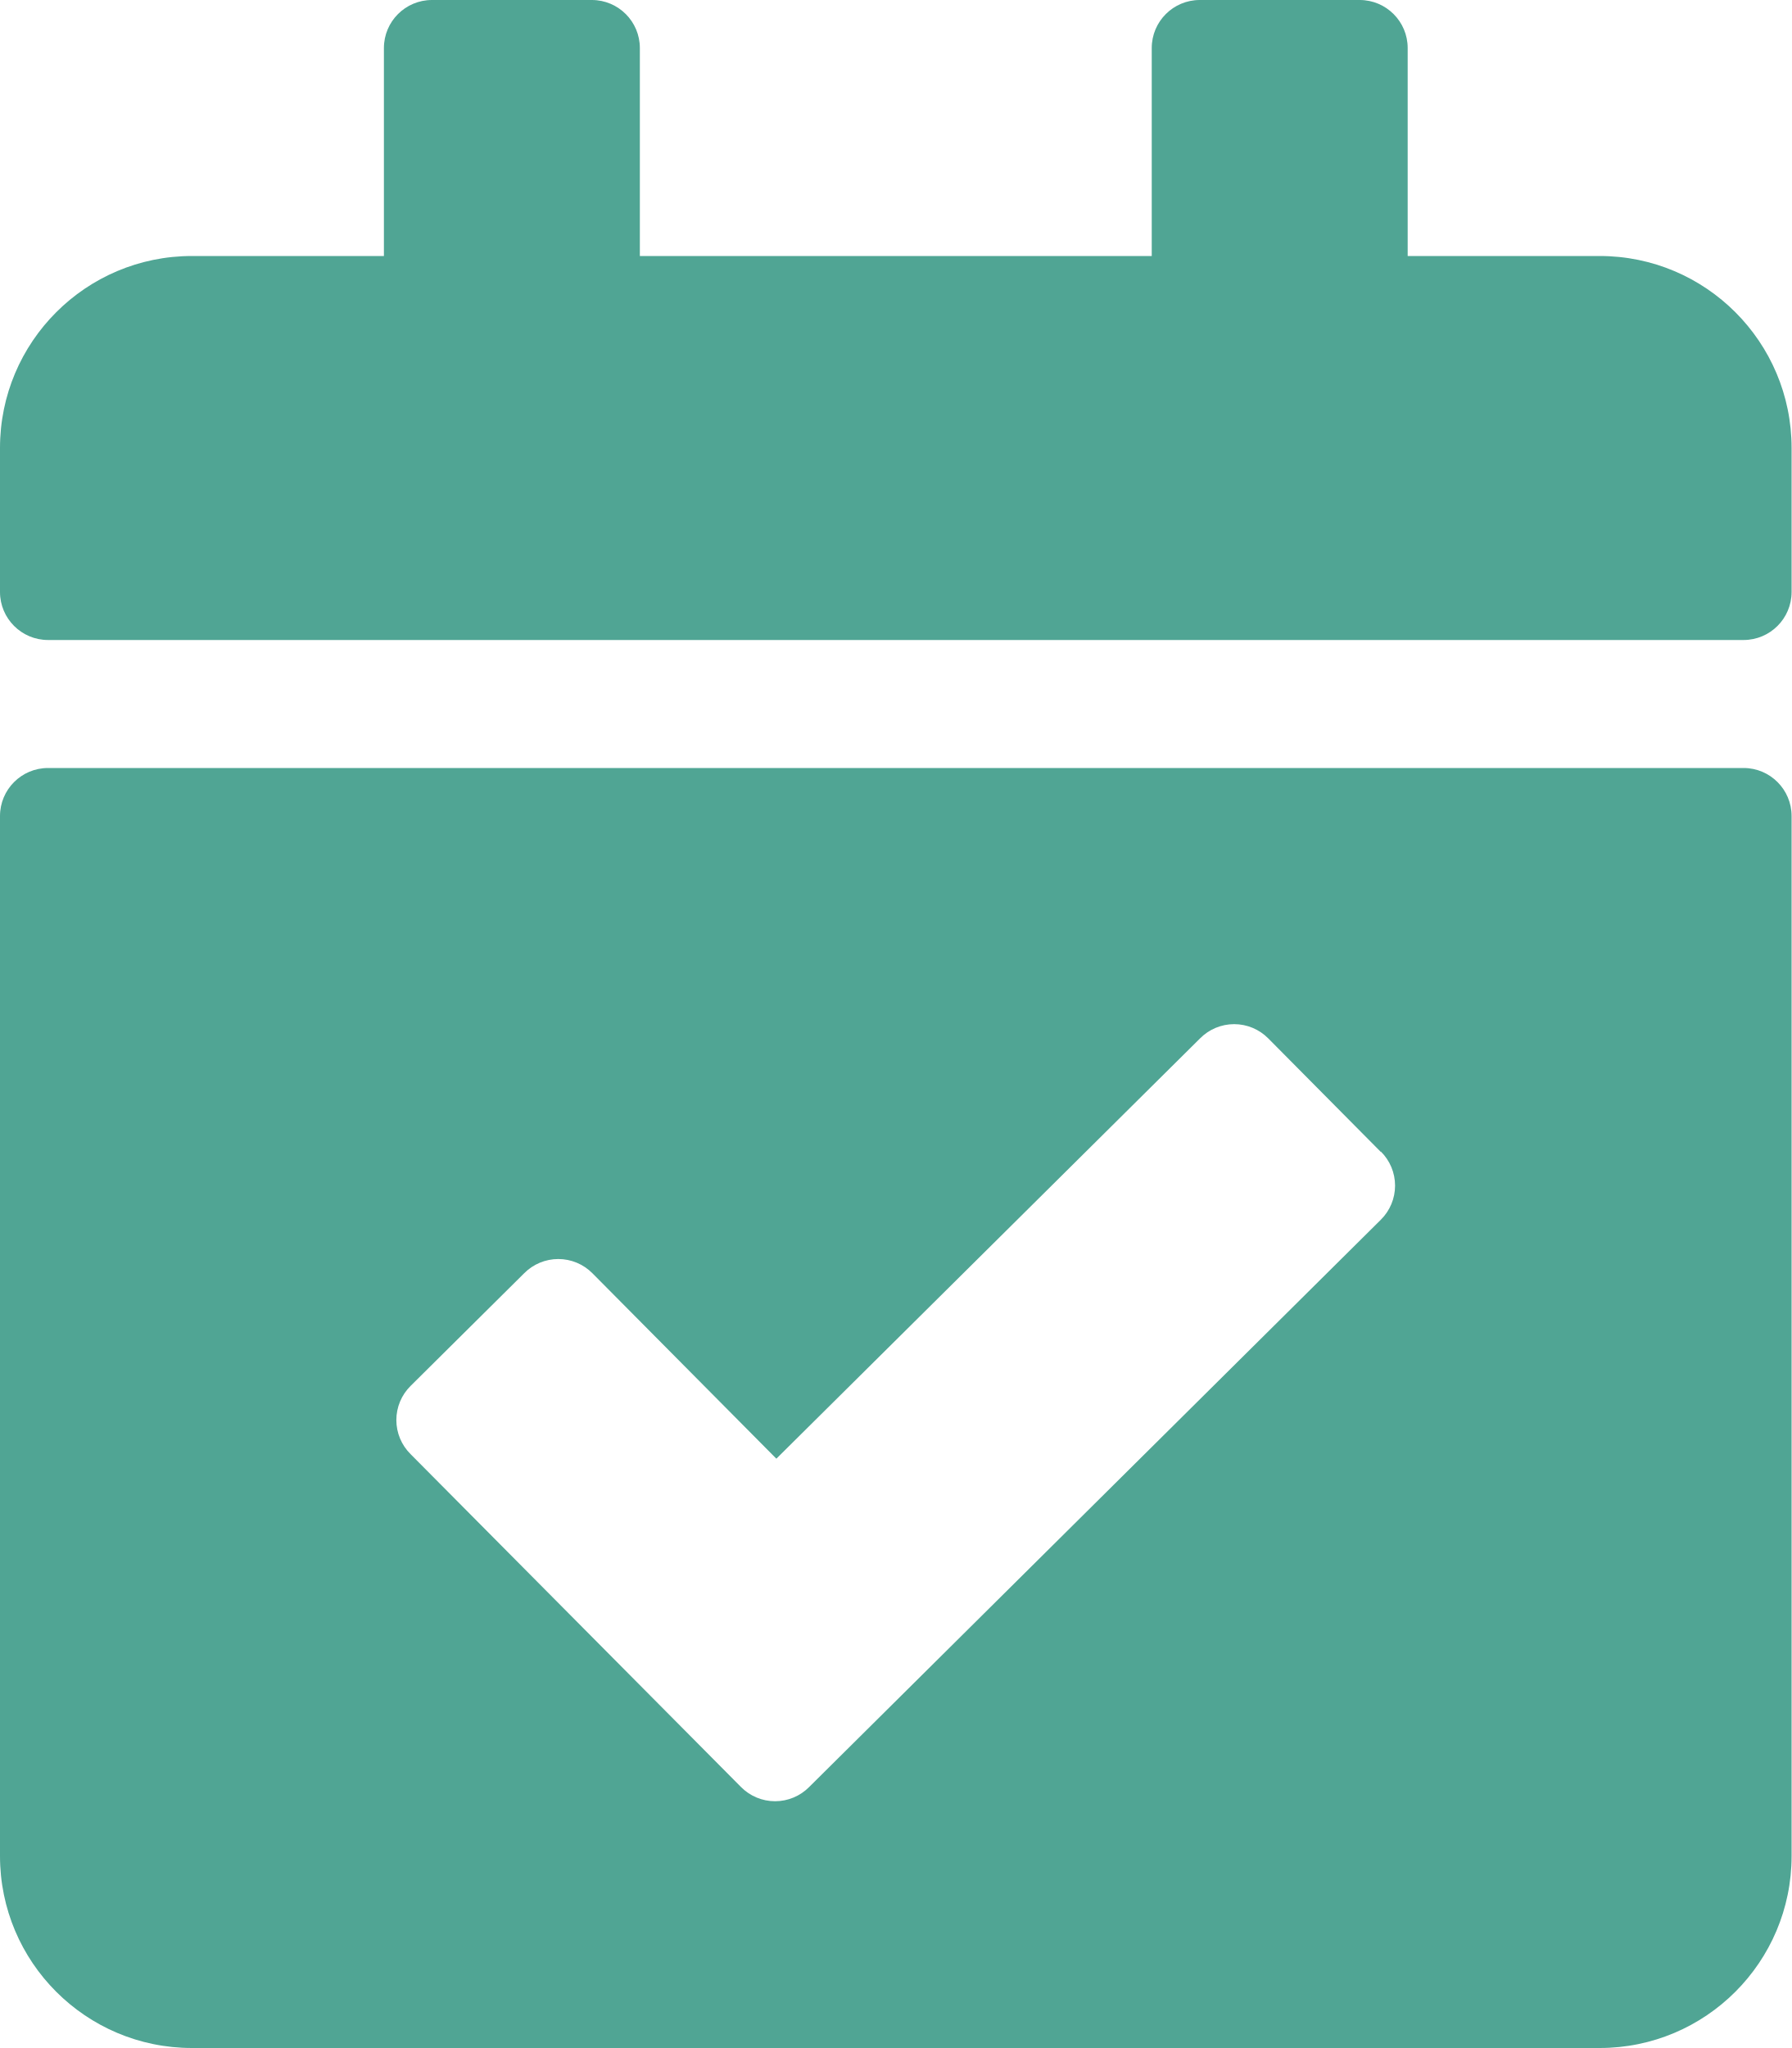
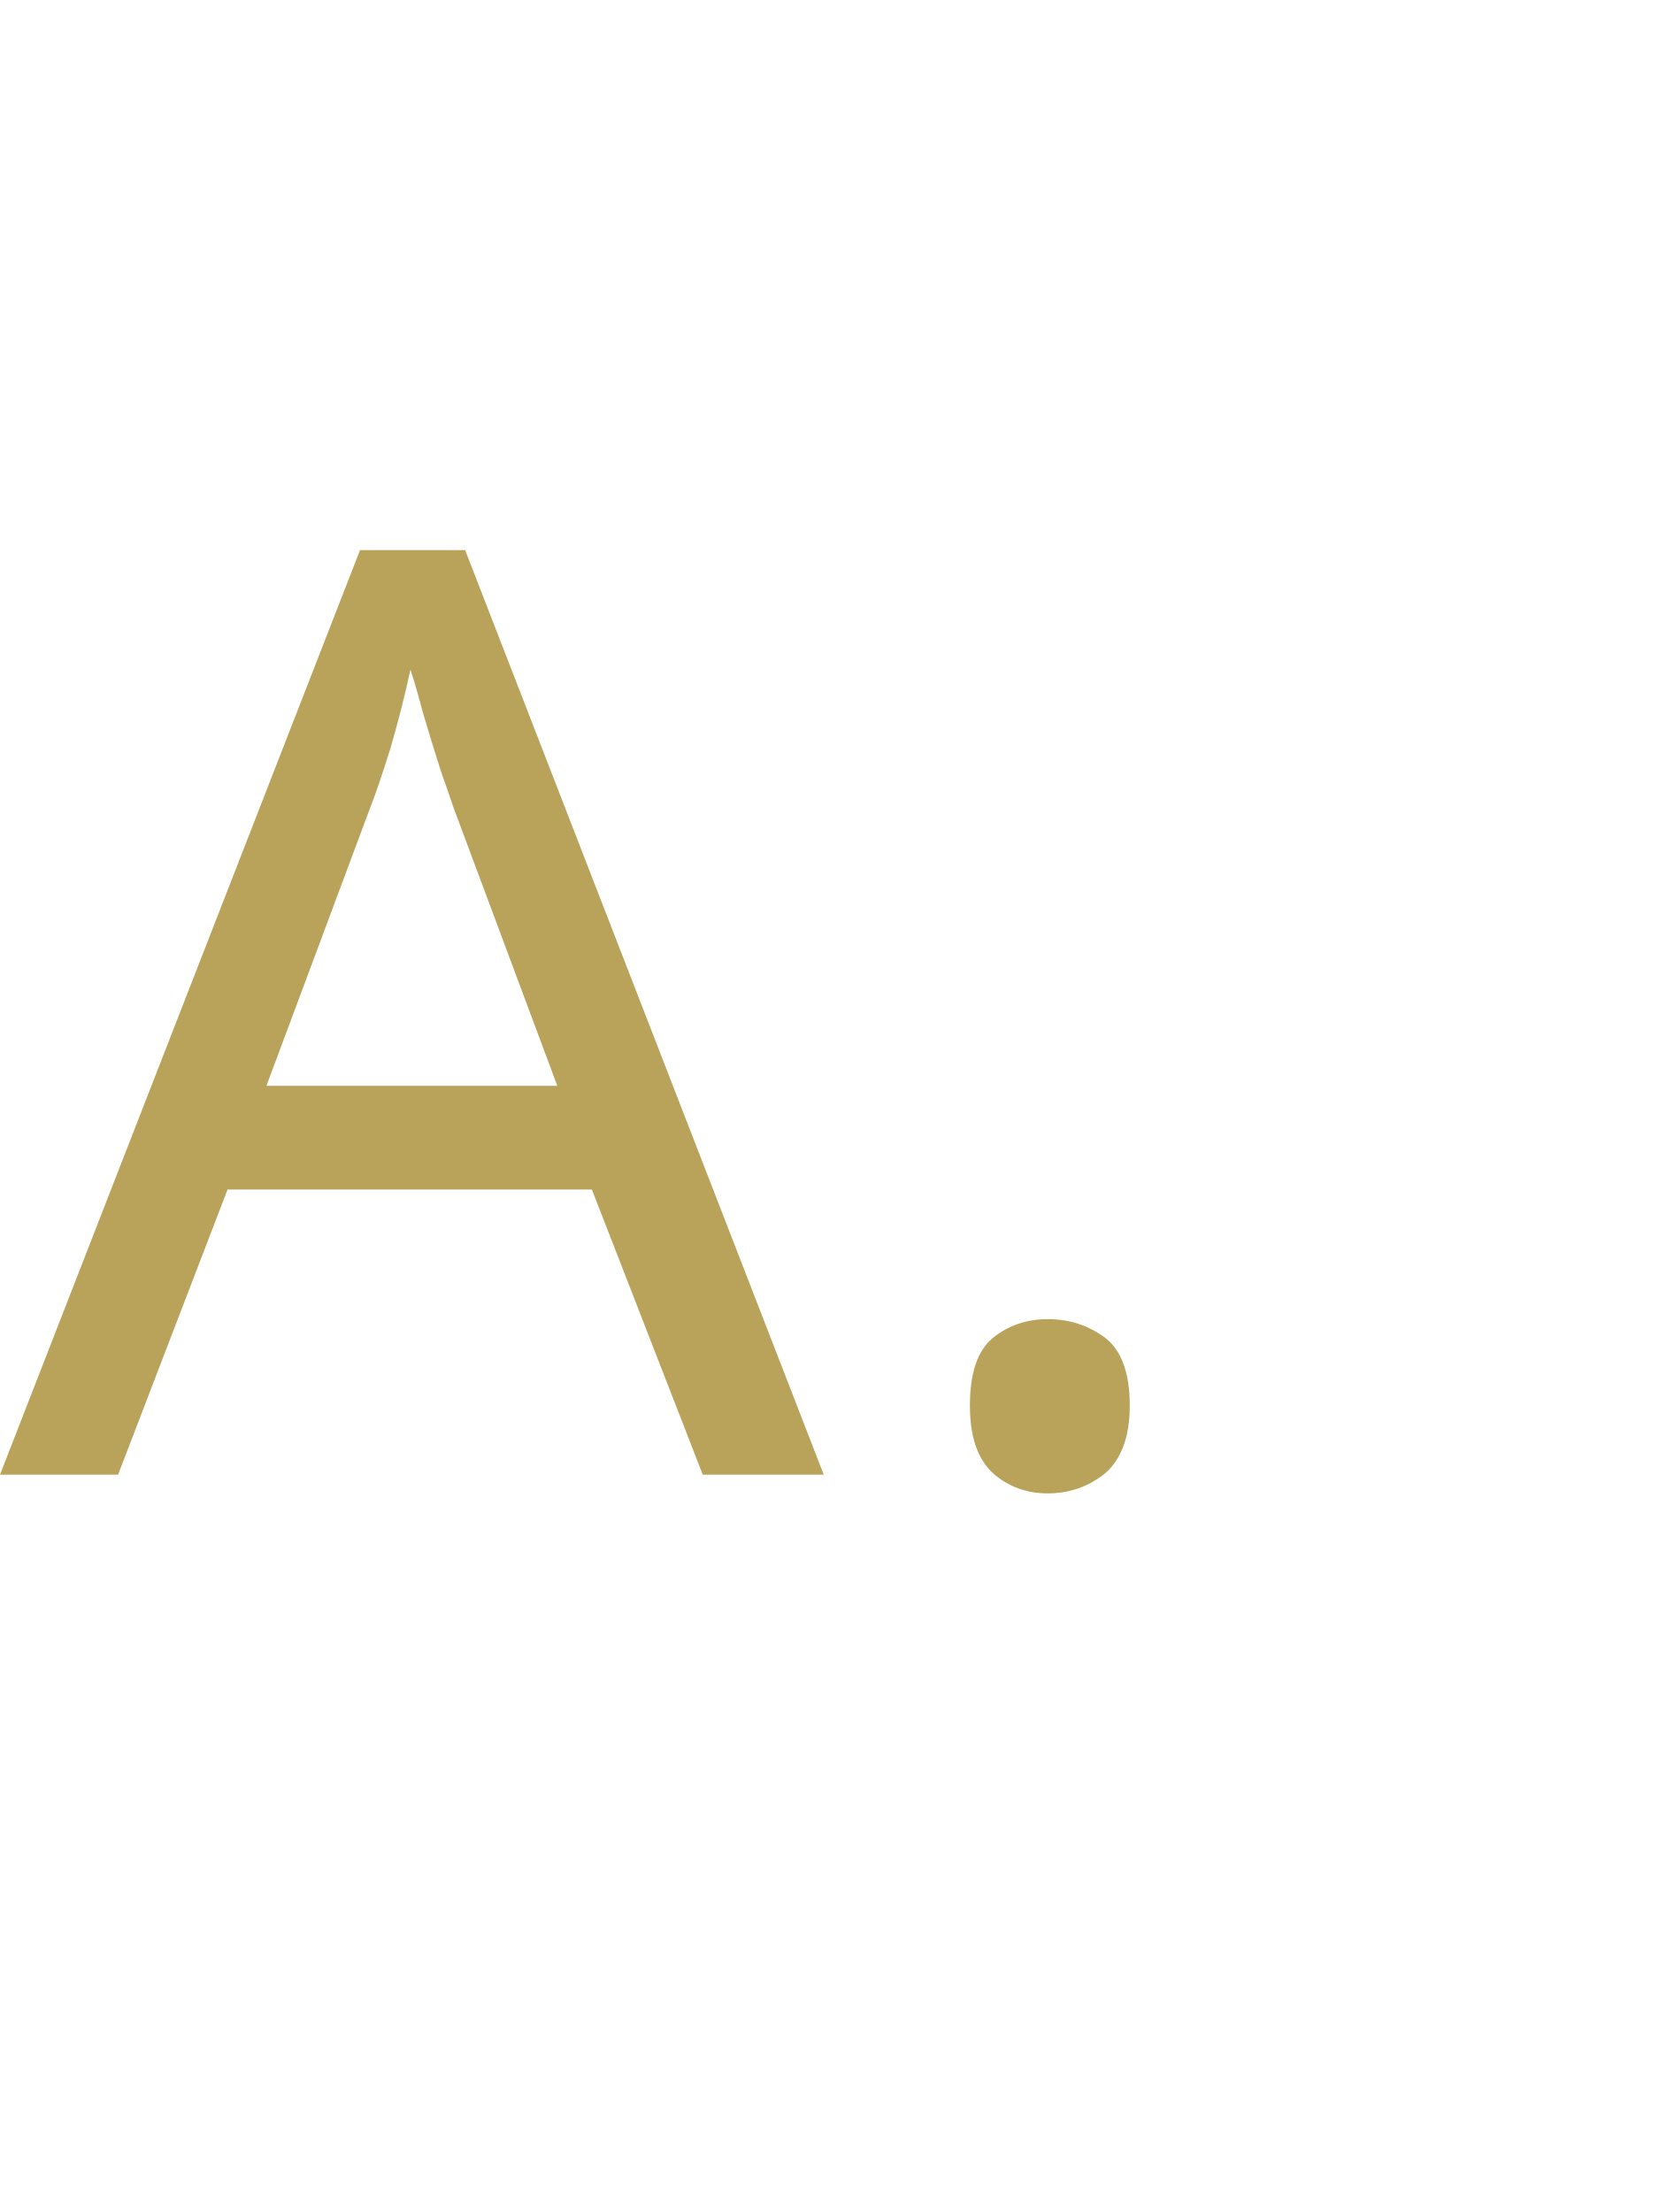
- <svg xmlns="http://www.w3.org/2000/svg" id="Icon_awesome-search" data-name="Icon awesome-search" width="21" height="24" viewBox="0 0 21 24">
-   <path id="Icon_awesome-calendar-check" data-name="Icon awesome-calendar-check" d="M20.438,7.5H.563A.563.563,0,0,1,0,6.938V5.25A2.25,2.25,0,0,1,2.25,3H4.5V.563A.563.563,0,0,1,5.063,0H6.938A.563.563,0,0,1,7.5.563V3h6V.563A.563.563,0,0,1,14.063,0h1.875A.563.563,0,0,1,16.5.563V3h2.25A2.25,2.25,0,0,1,21,5.25V6.938A.563.563,0,0,1,20.438,7.5ZM.563,9H20.438A.563.563,0,0,1,21,9.563V21.75A2.25,2.25,0,0,1,18.75,24H2.25A2.25,2.25,0,0,1,0,21.75V9.563A.563.563,0,0,1,.563,9Zm15.623,4.5-1.32-1.331a.562.562,0,0,0-.8,0L9.1,17.094,6.944,14.921a.563.563,0,0,0-.8,0l-1.331,1.32a.562.562,0,0,0,0,.8l3.872,3.9a.562.562,0,0,0,.8,0l6.7-6.647a.562.562,0,0,0,0-.8Z" fill="#50a594" />
+ <svg xmlns="http://www.w3.org/2000/svg" width="18" height="24" viewBox="0 0 18 24">
+   <text id="A._" data-name="A. " fill="#b9a35a" font-size="14" font-family="SourceHanSansJP-Normal, Source Han Sans JP" letter-spacing="0.04em">
+     <tspan x="0" y="16">A. </tspan>
+   </text>
</svg>
